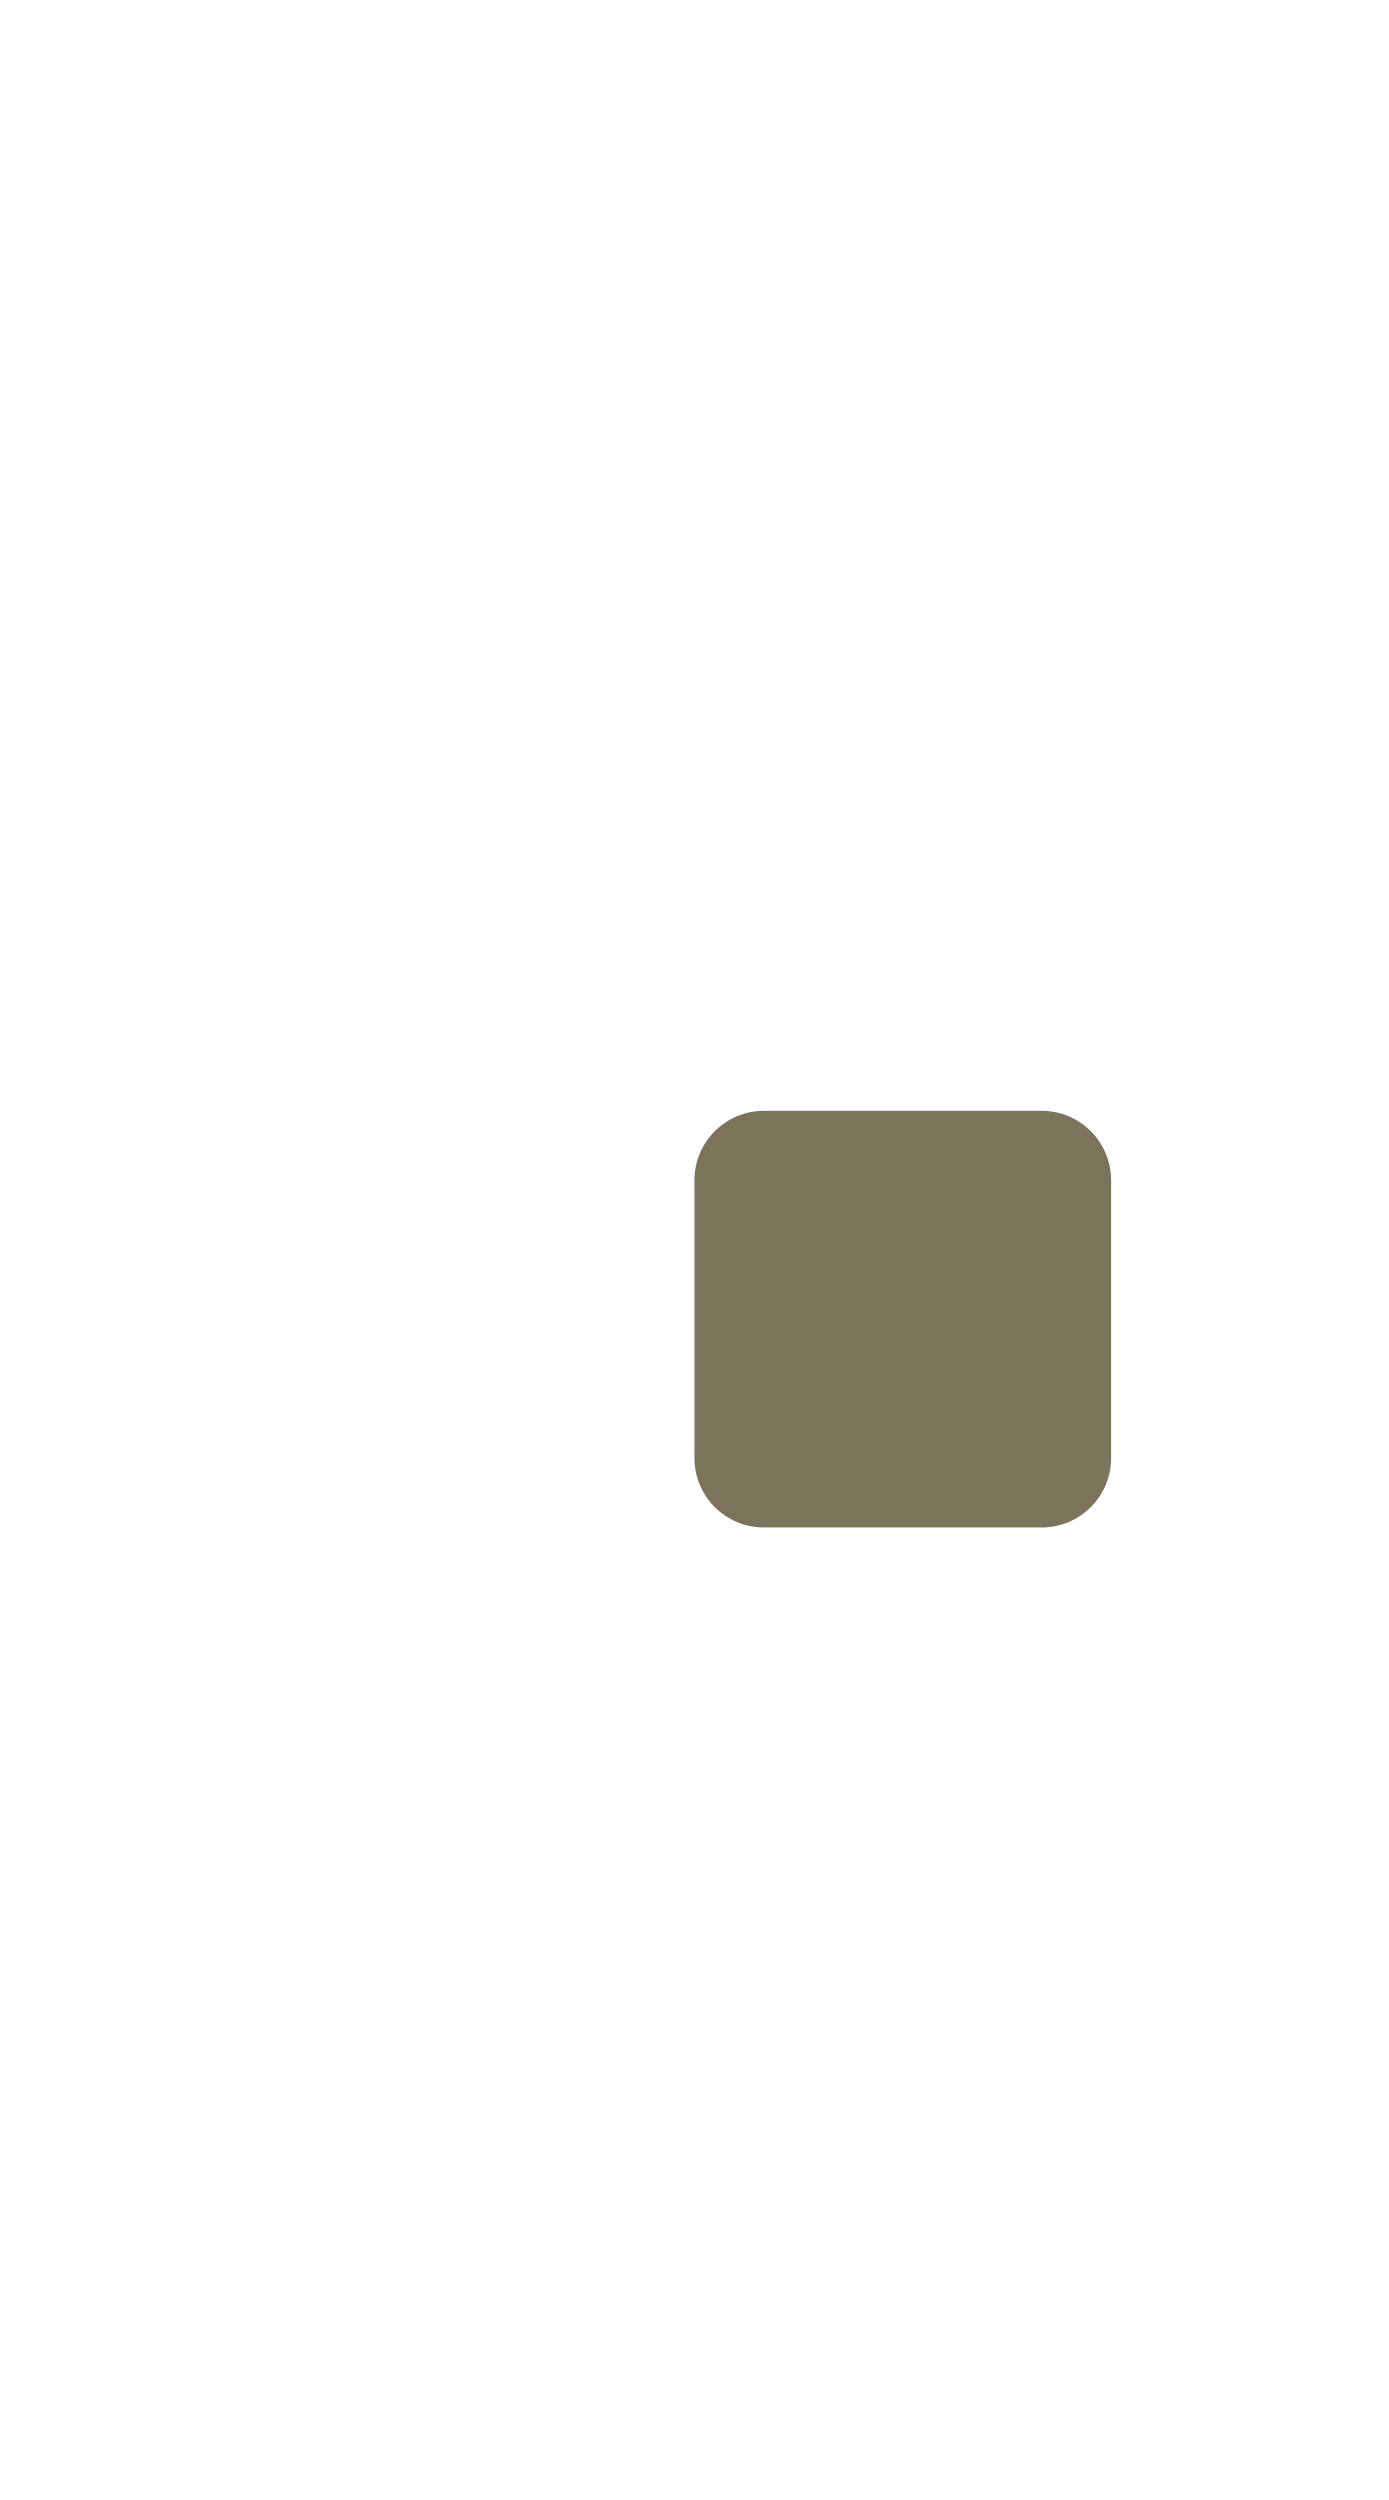
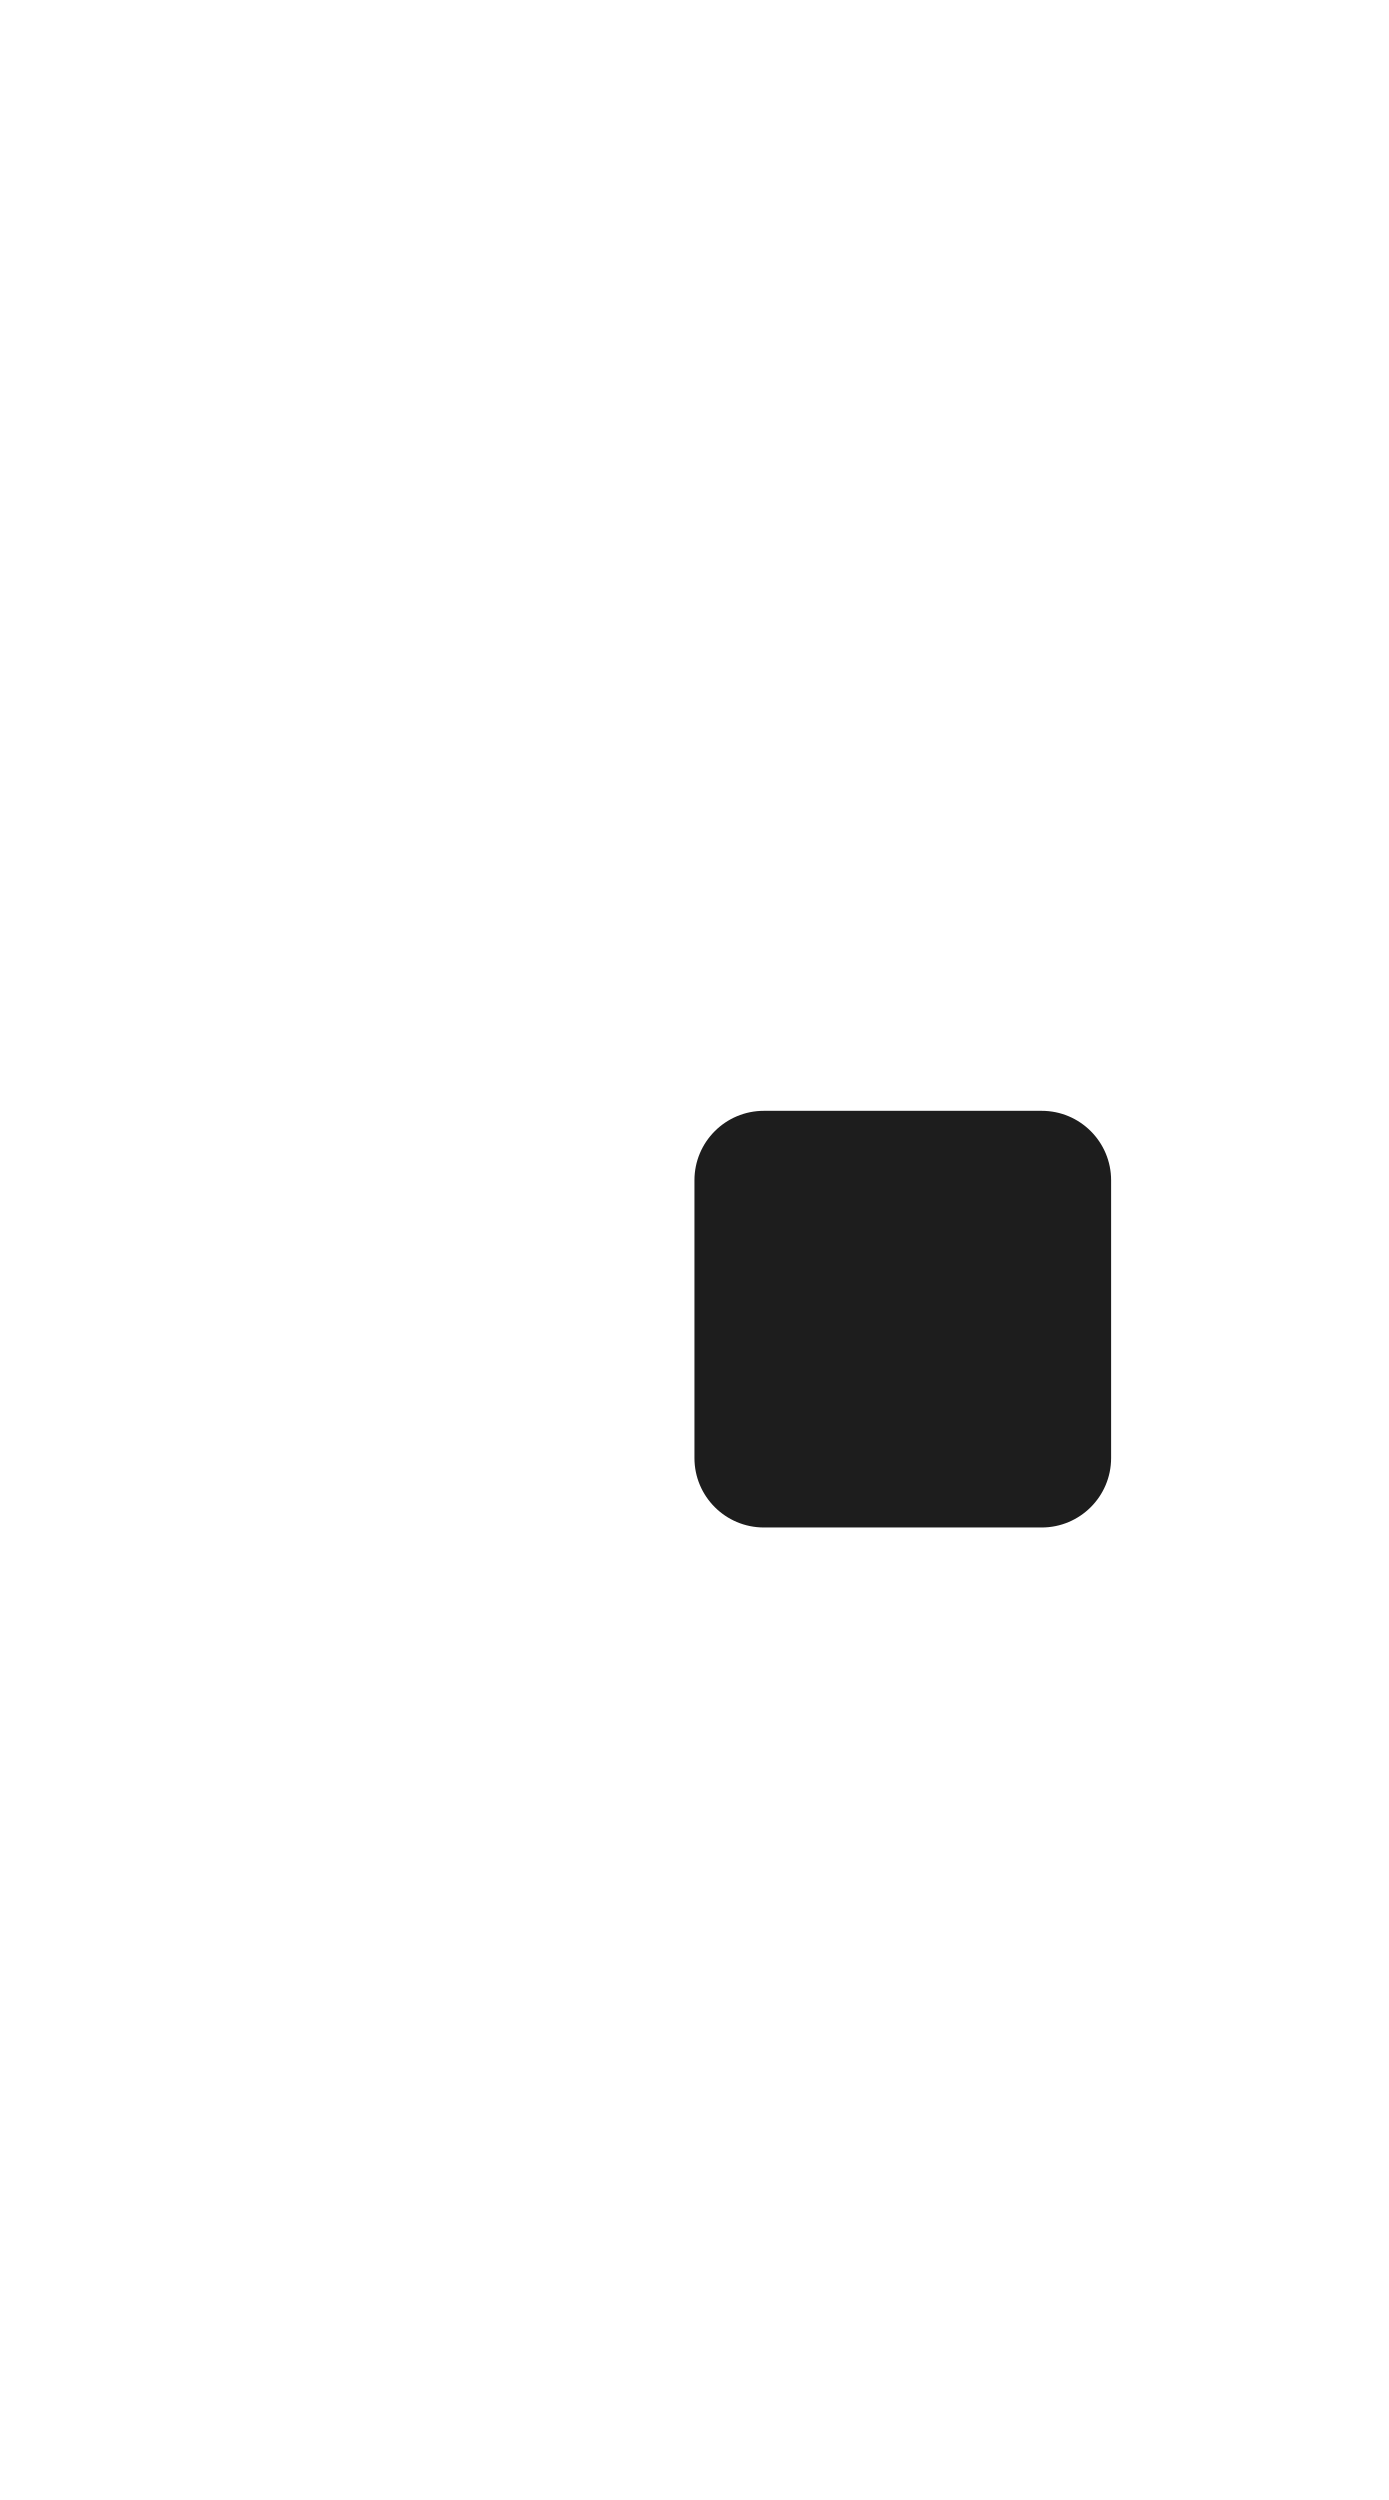
<svg xmlns="http://www.w3.org/2000/svg" width="10" height="18">
  <defs>
    <clipPath>
-       <rect width="10" height="19" x="20" y="1033.36" opacity="0.12" fill="#424949" color="#9a8e6f" />
+       <rect width="10" height="19" x="20" y="1033.36" opacity="0.12" fill="#a7623a" color="#9a8e6f" />
    </clipPath>
  </defs>
  <g transform="translate(0,-1034.362)">
-     <rect width="3" height="3" x="5" y="1042.36" rx="0.5" fill="#7b745b" />
+     <rect width="3" height="3" x="5" y="1042.36" rx="0.5" fill="#1d1d1d" />
  </g>
</svg>
